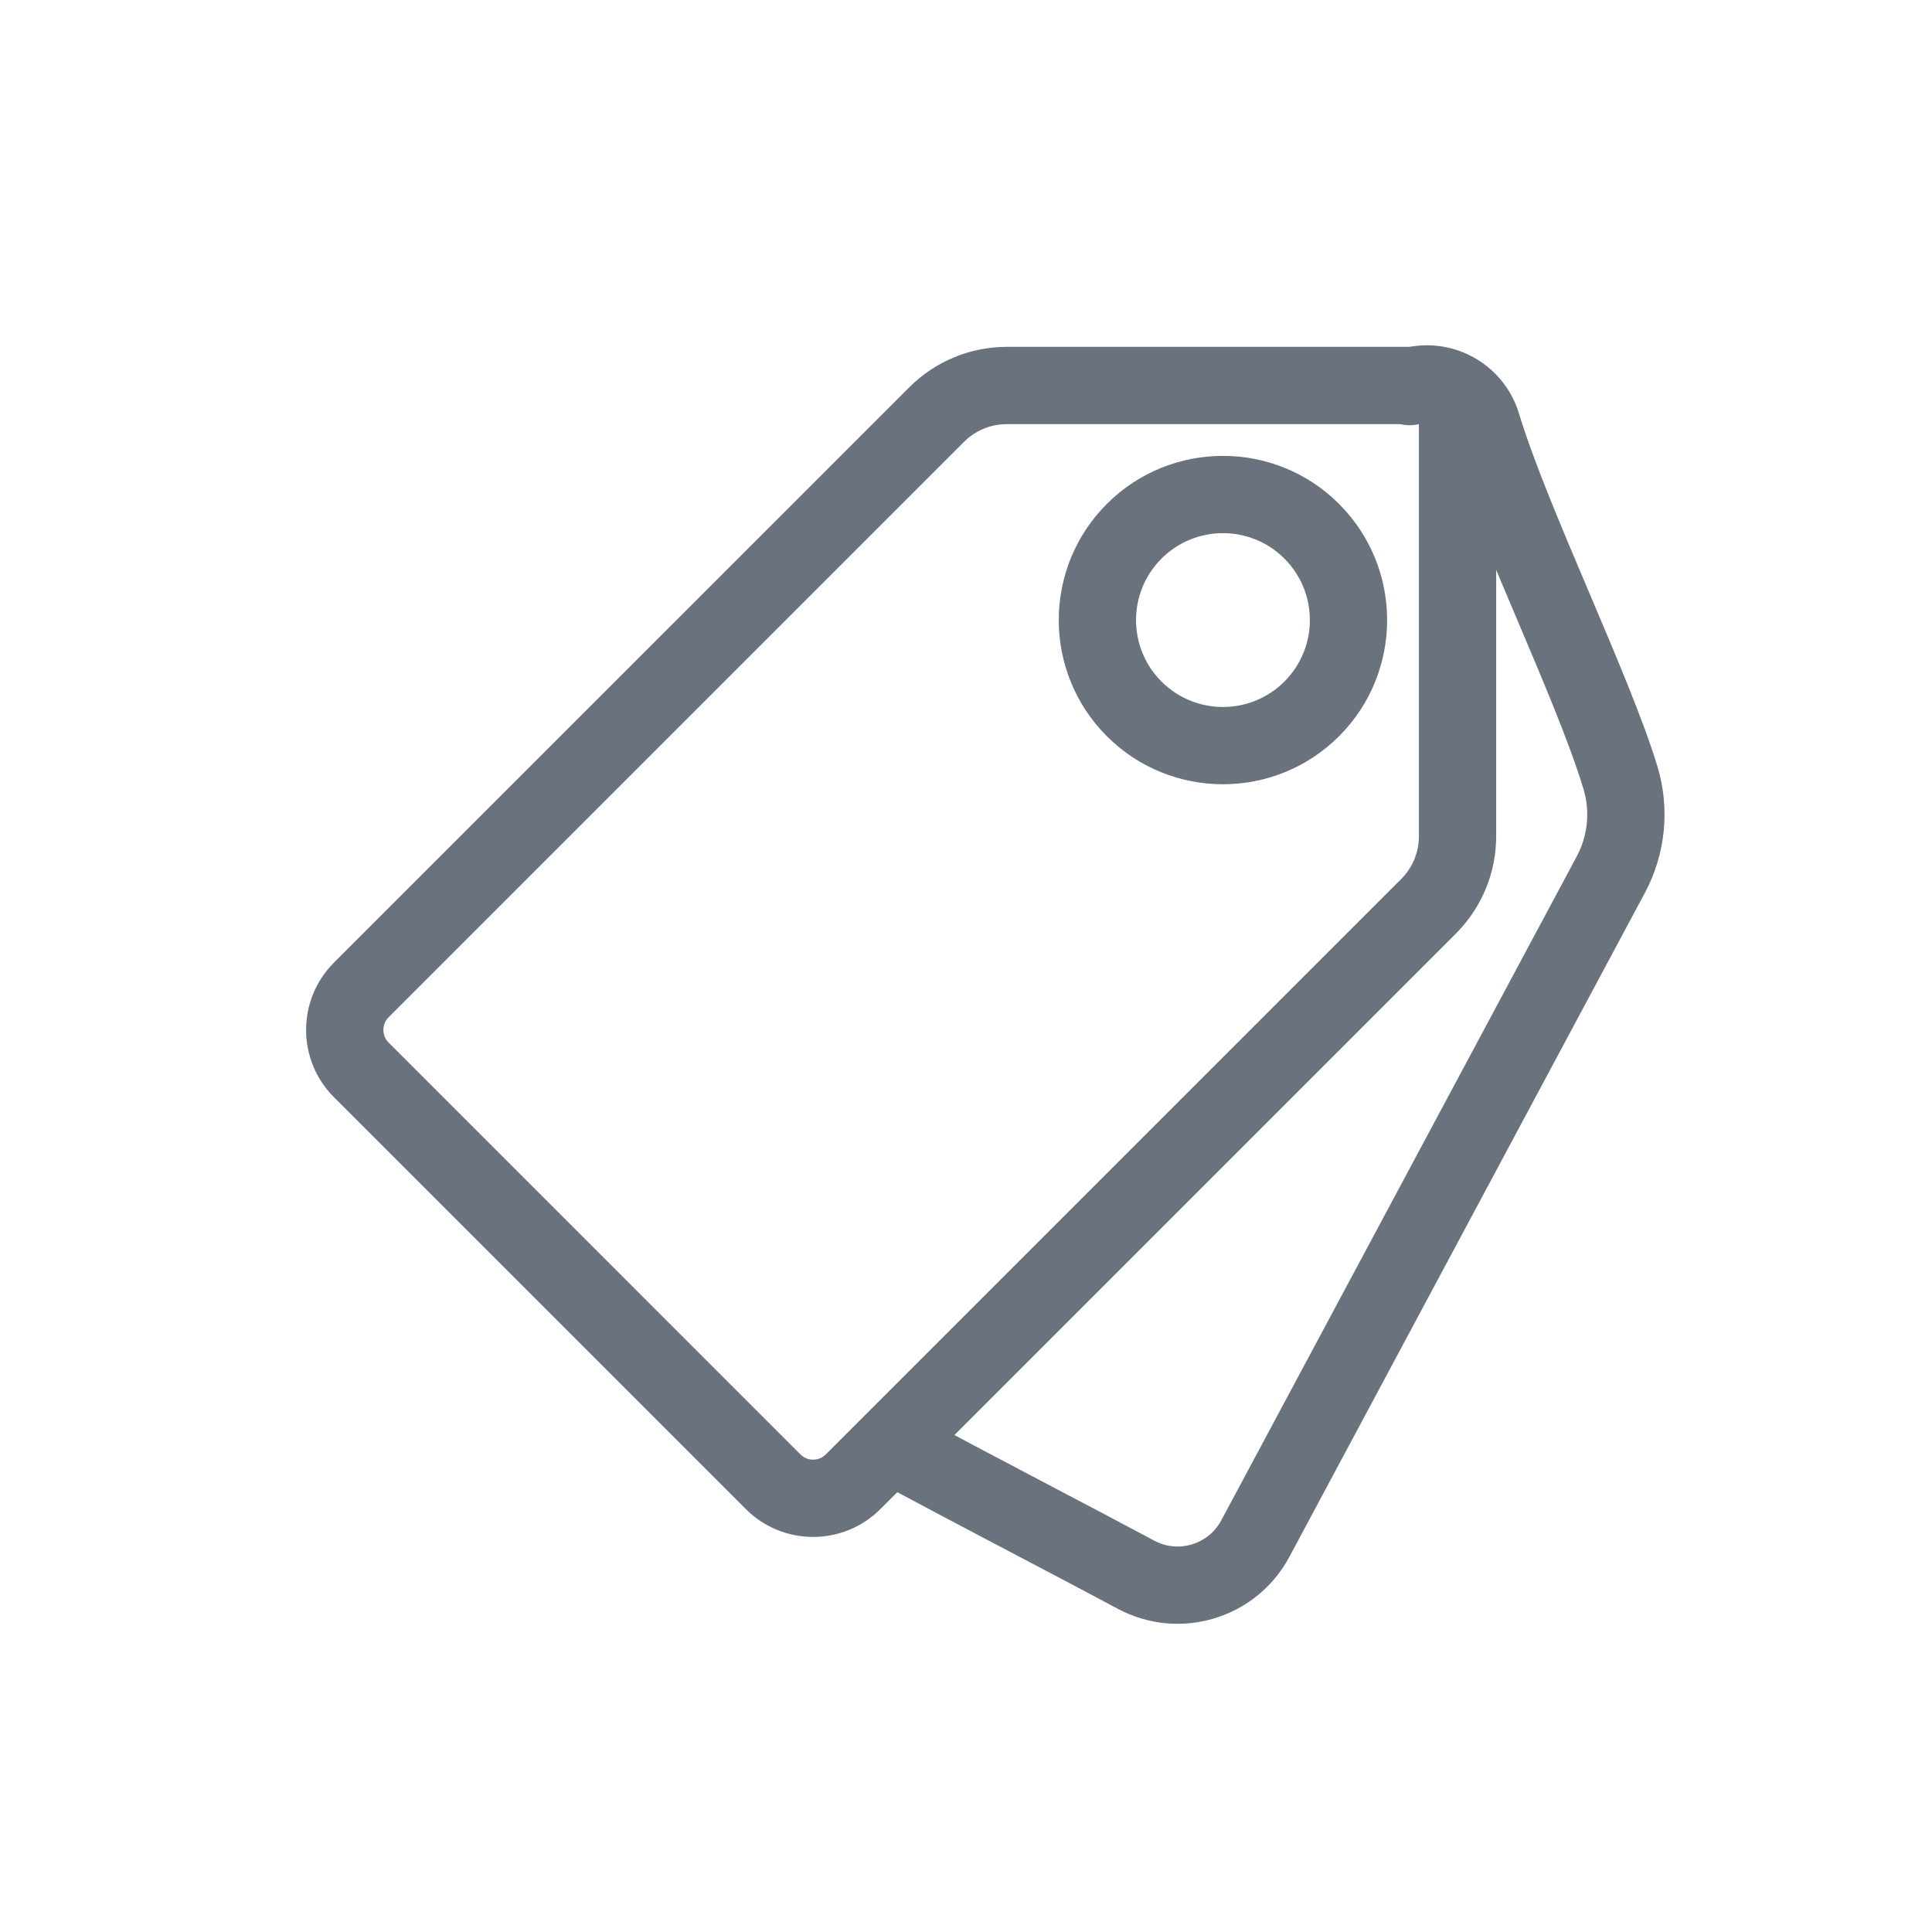
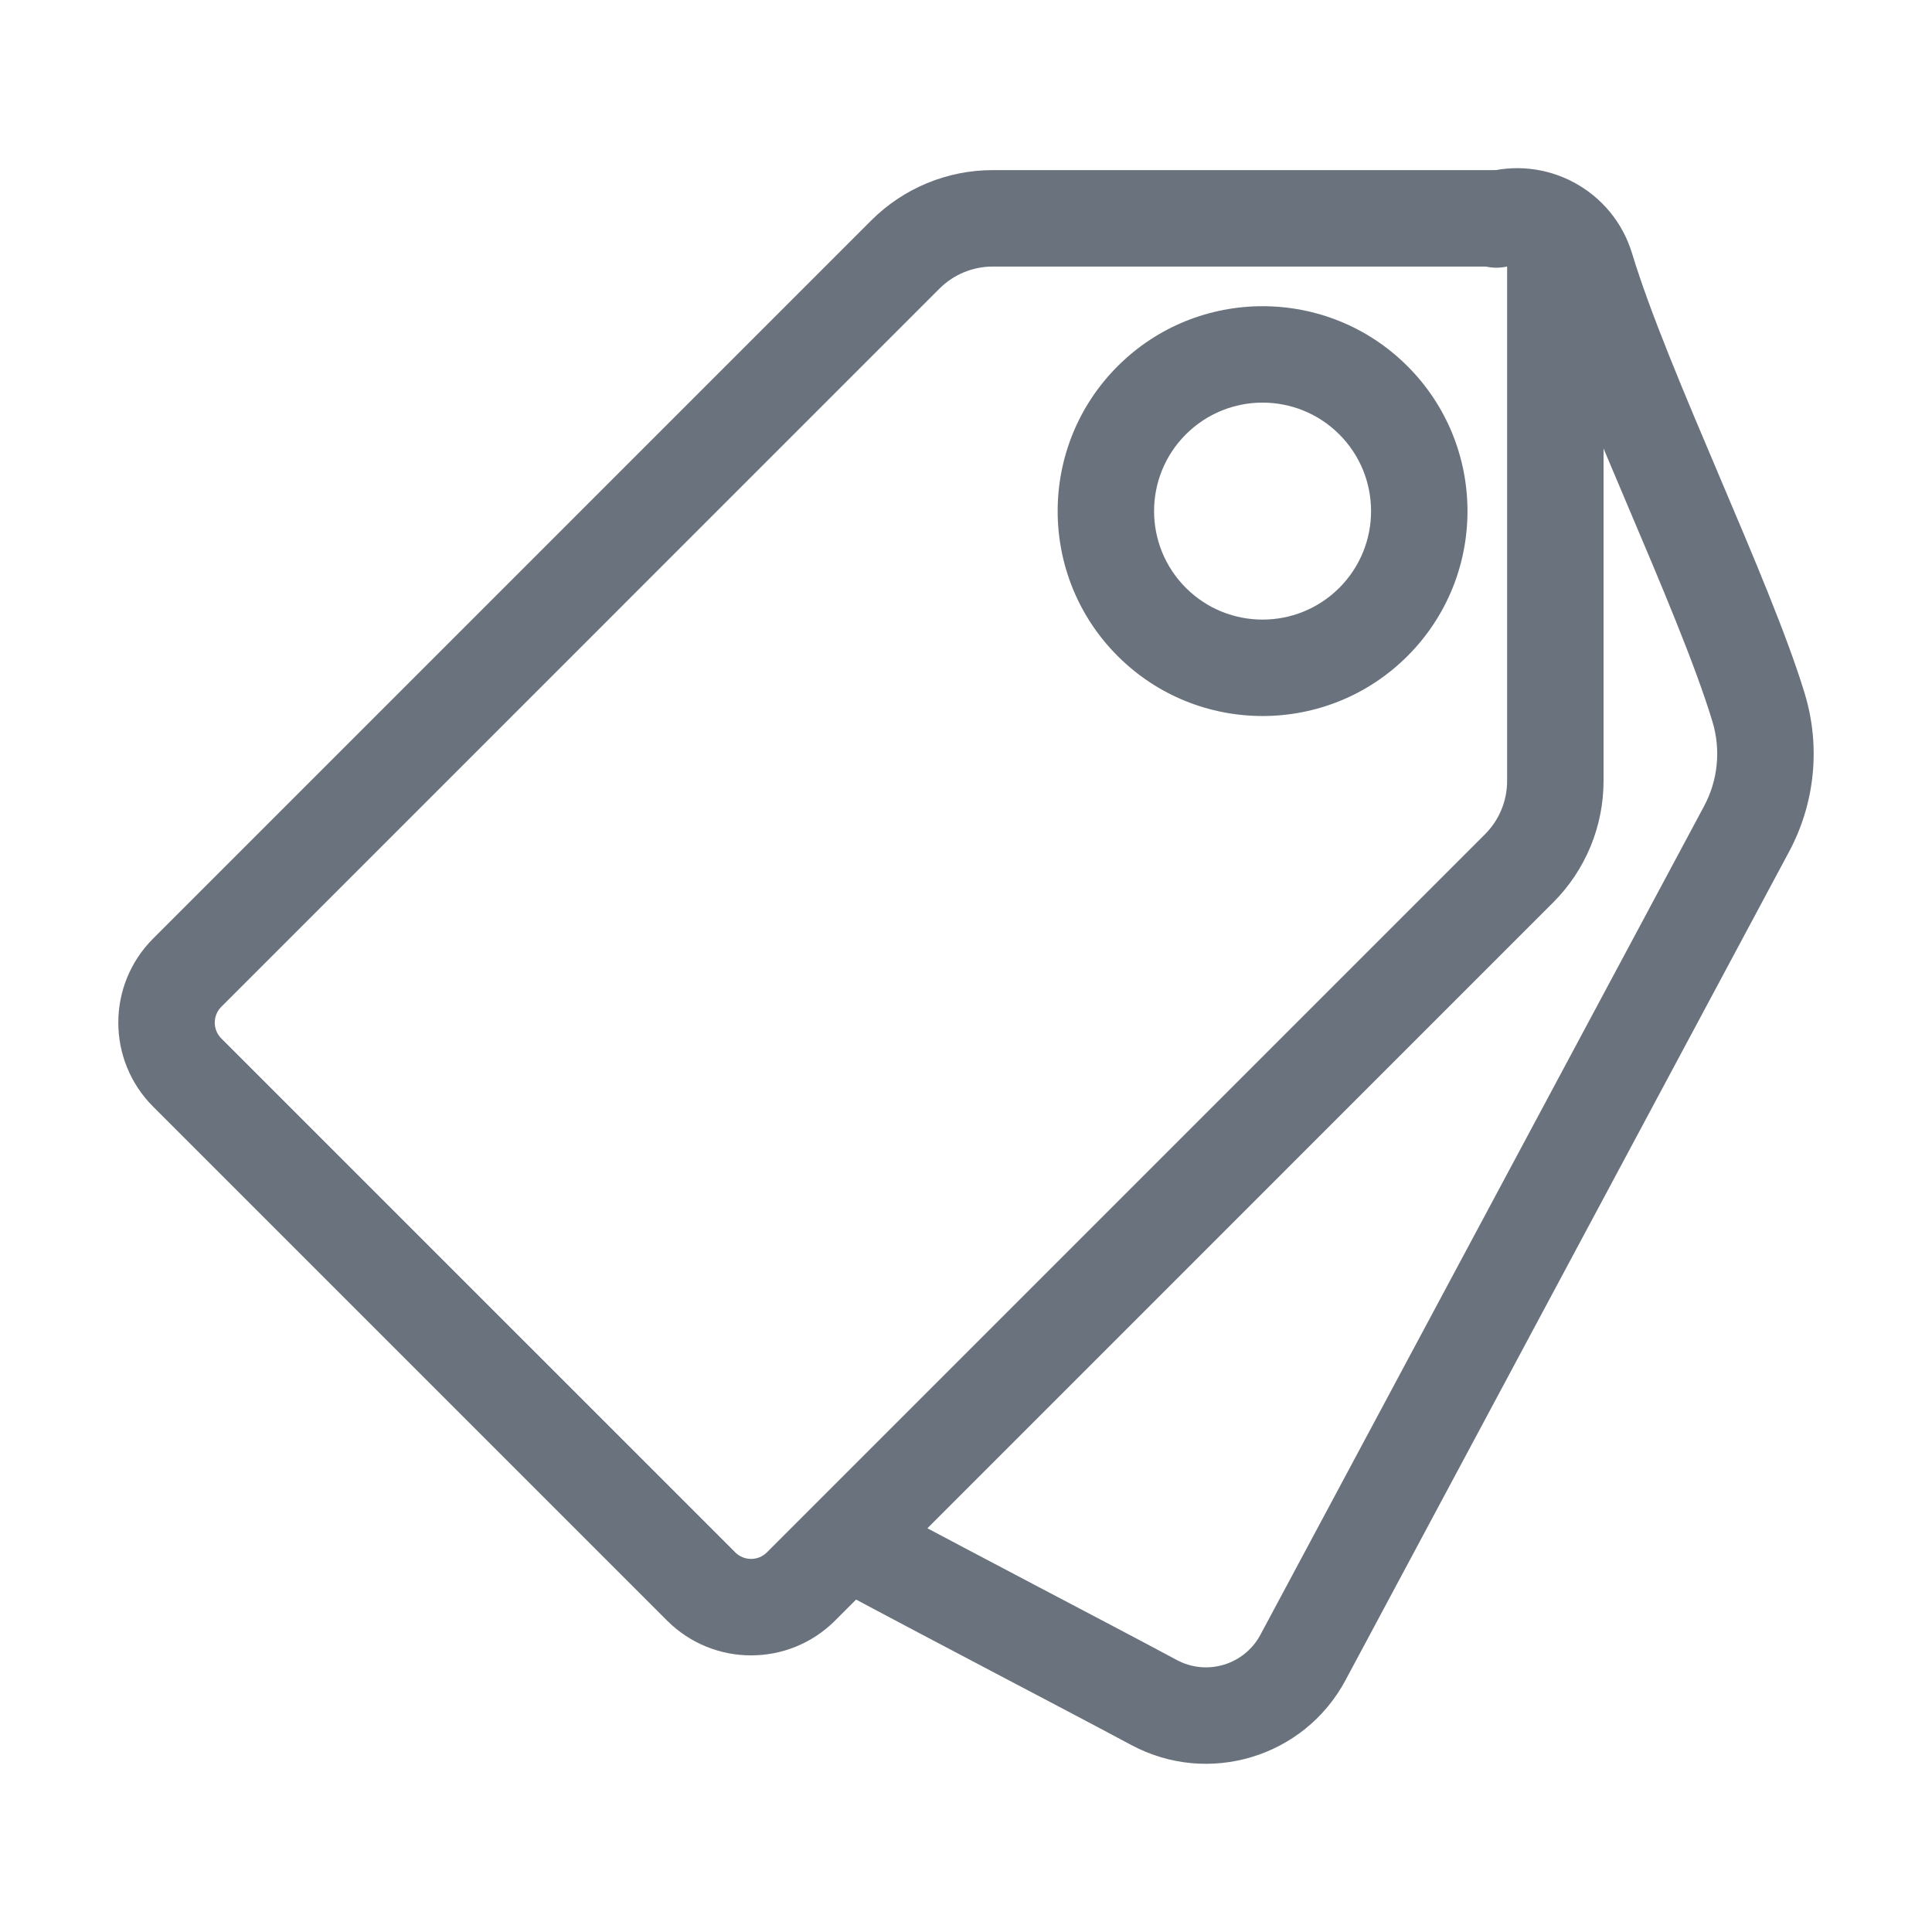
<svg viewBox="0 0 100 100" fill-rule="evenodd" clip-rule="evenodd" stroke-linejoin="round" stroke-miterlimit="2" class="icon">
-   <path d="M73.58 21.914a.978.978 0 011.215.65c1.483 4.903 5.731 13.53 7.163 18.265a4.591 4.591 0 01-.346 3.498l-18.4 34.367a2.561 2.561 0 01-3.467 1.05c-3.252-1.742-7.555-3.966-12.301-6.507a2 2 0 00-1.888 3.526c4.746 2.541 9.049 4.765 12.301 6.507a6.561 6.561 0 008.881-2.688l18.4-34.367a8.595 8.595 0 00.65-6.545c-1.433-4.735-5.68-13.362-7.164-18.263a4.978 4.978 0 00-6.203-3.321 2 2 0 101.158 3.828z" fill="#6a737d" />
-   <path d="M47.071 20.04a7.125 7.125 0 015.038-2.087h22.118a3.213 3.213 0 013.215 3.214v22.119c0 1.889-.75 3.701-2.087 5.038L45.571 78.108a4.928 4.928 0 01-6.969 0L17.287 56.793a4.928 4.928 0 010-6.97L47.071 20.04zm26.37 1.913H52.109c-.828 0-1.622.329-2.209.915L20.115 52.652a.929.929 0 000 1.312L41.43 75.28a.929.929 0 001.313 0l29.784-29.784c.586-.586.915-1.38.915-2.209V21.953zm-4.13 4.131c-3.318-3.317-8.705-3.317-12.022 0s-3.317 8.704 0 12.021 8.704 3.317 12.021 0 3.317-8.704 0-12.02zm-2.83 2.829a4.502 4.502 0 010 6.364 4.502 4.502 0 01-6.363 0 4.502 4.502 0 010-6.364 4.502 4.502 0 016.364 0z" fill="#6a737d" />
+   <path d="M78.18 13.749a1.22 1.22 0 011.517.812c1.851 6.118 7.153 16.885 8.94 22.794a5.73 5.73 0 01-.432 4.366L65.24 84.613a3.196 3.196 0 01-4.326 1.31c-4.059-2.174-9.429-4.95-15.352-8.121a2.497 2.497 0 00-2.357 4.401c5.924 3.171 11.294 5.947 15.353 8.12a8.188 8.188 0 0011.084-3.354l22.964-42.892a10.727 10.727 0 00.81-8.168c-1.788-5.91-7.09-16.677-8.94-22.793a6.213 6.213 0 00-7.742-4.145 2.496 2.496 0 101.446 4.778z" fill="#6a737d" />
+   <path d="M45.096 11.41a8.892 8.892 0 016.288-2.605H78.99A4.01 4.01 0 0183 12.817V40.42c0 2.358-.937 4.62-2.605 6.288L43.225 83.881a6.15 6.15 0 01-8.698 0L7.925 57.279a6.15 6.15 0 010-8.698l37.171-37.172zm32.912 2.387H51.383c-1.034 0-2.025.41-2.757 1.142L11.455 52.111a1.159 1.159 0 000 1.638L38.057 80.35a1.159 1.159 0 001.638 0l37.171-37.172a3.897 3.897 0 001.142-2.757V13.797zm-5.156 5.157c-4.14-4.14-10.863-4.14-15.003 0-4.14 4.14-4.14 10.862 0 15.002 4.14 4.14 10.863 4.14 15.003 0 4.14-4.14 4.14-10.862 0-15.002zm-3.53 3.53a5.618 5.618 0 010 7.942 5.618 5.618 0 01-7.943 0 5.618 5.618 0 010-7.942 5.618 5.618 0 017.943 0z" fill="#6a737d" />
</svg>
